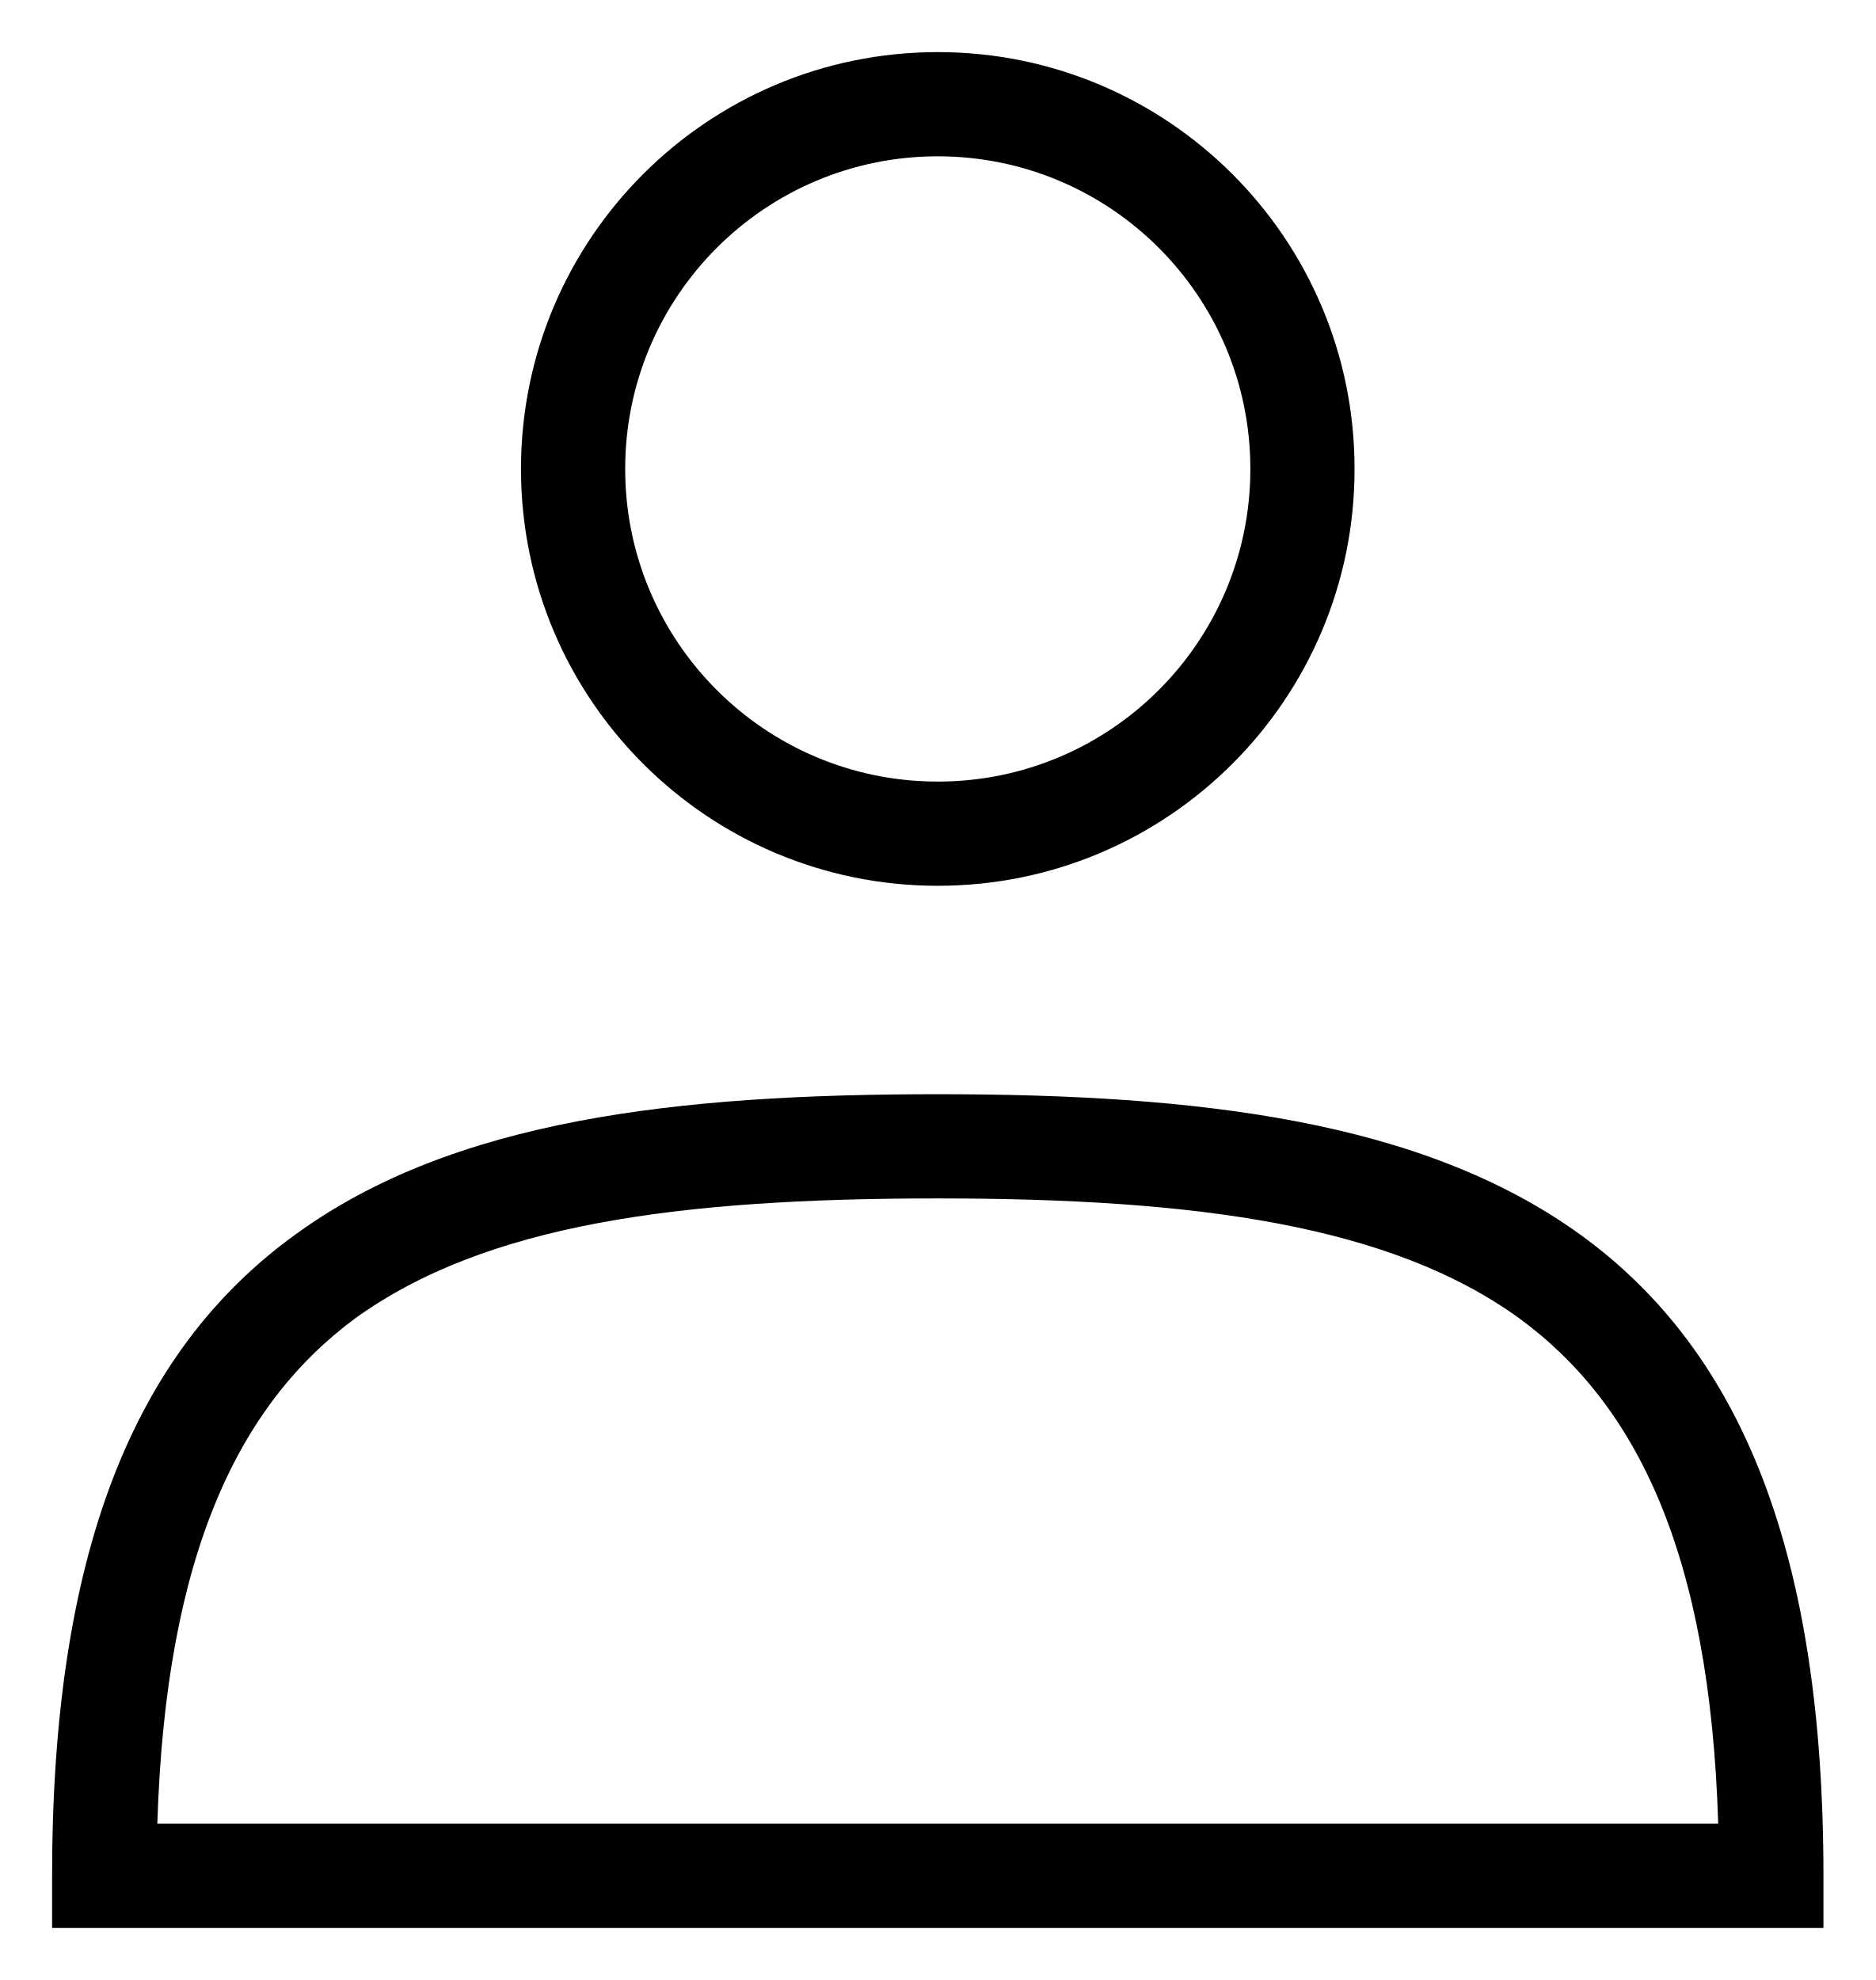
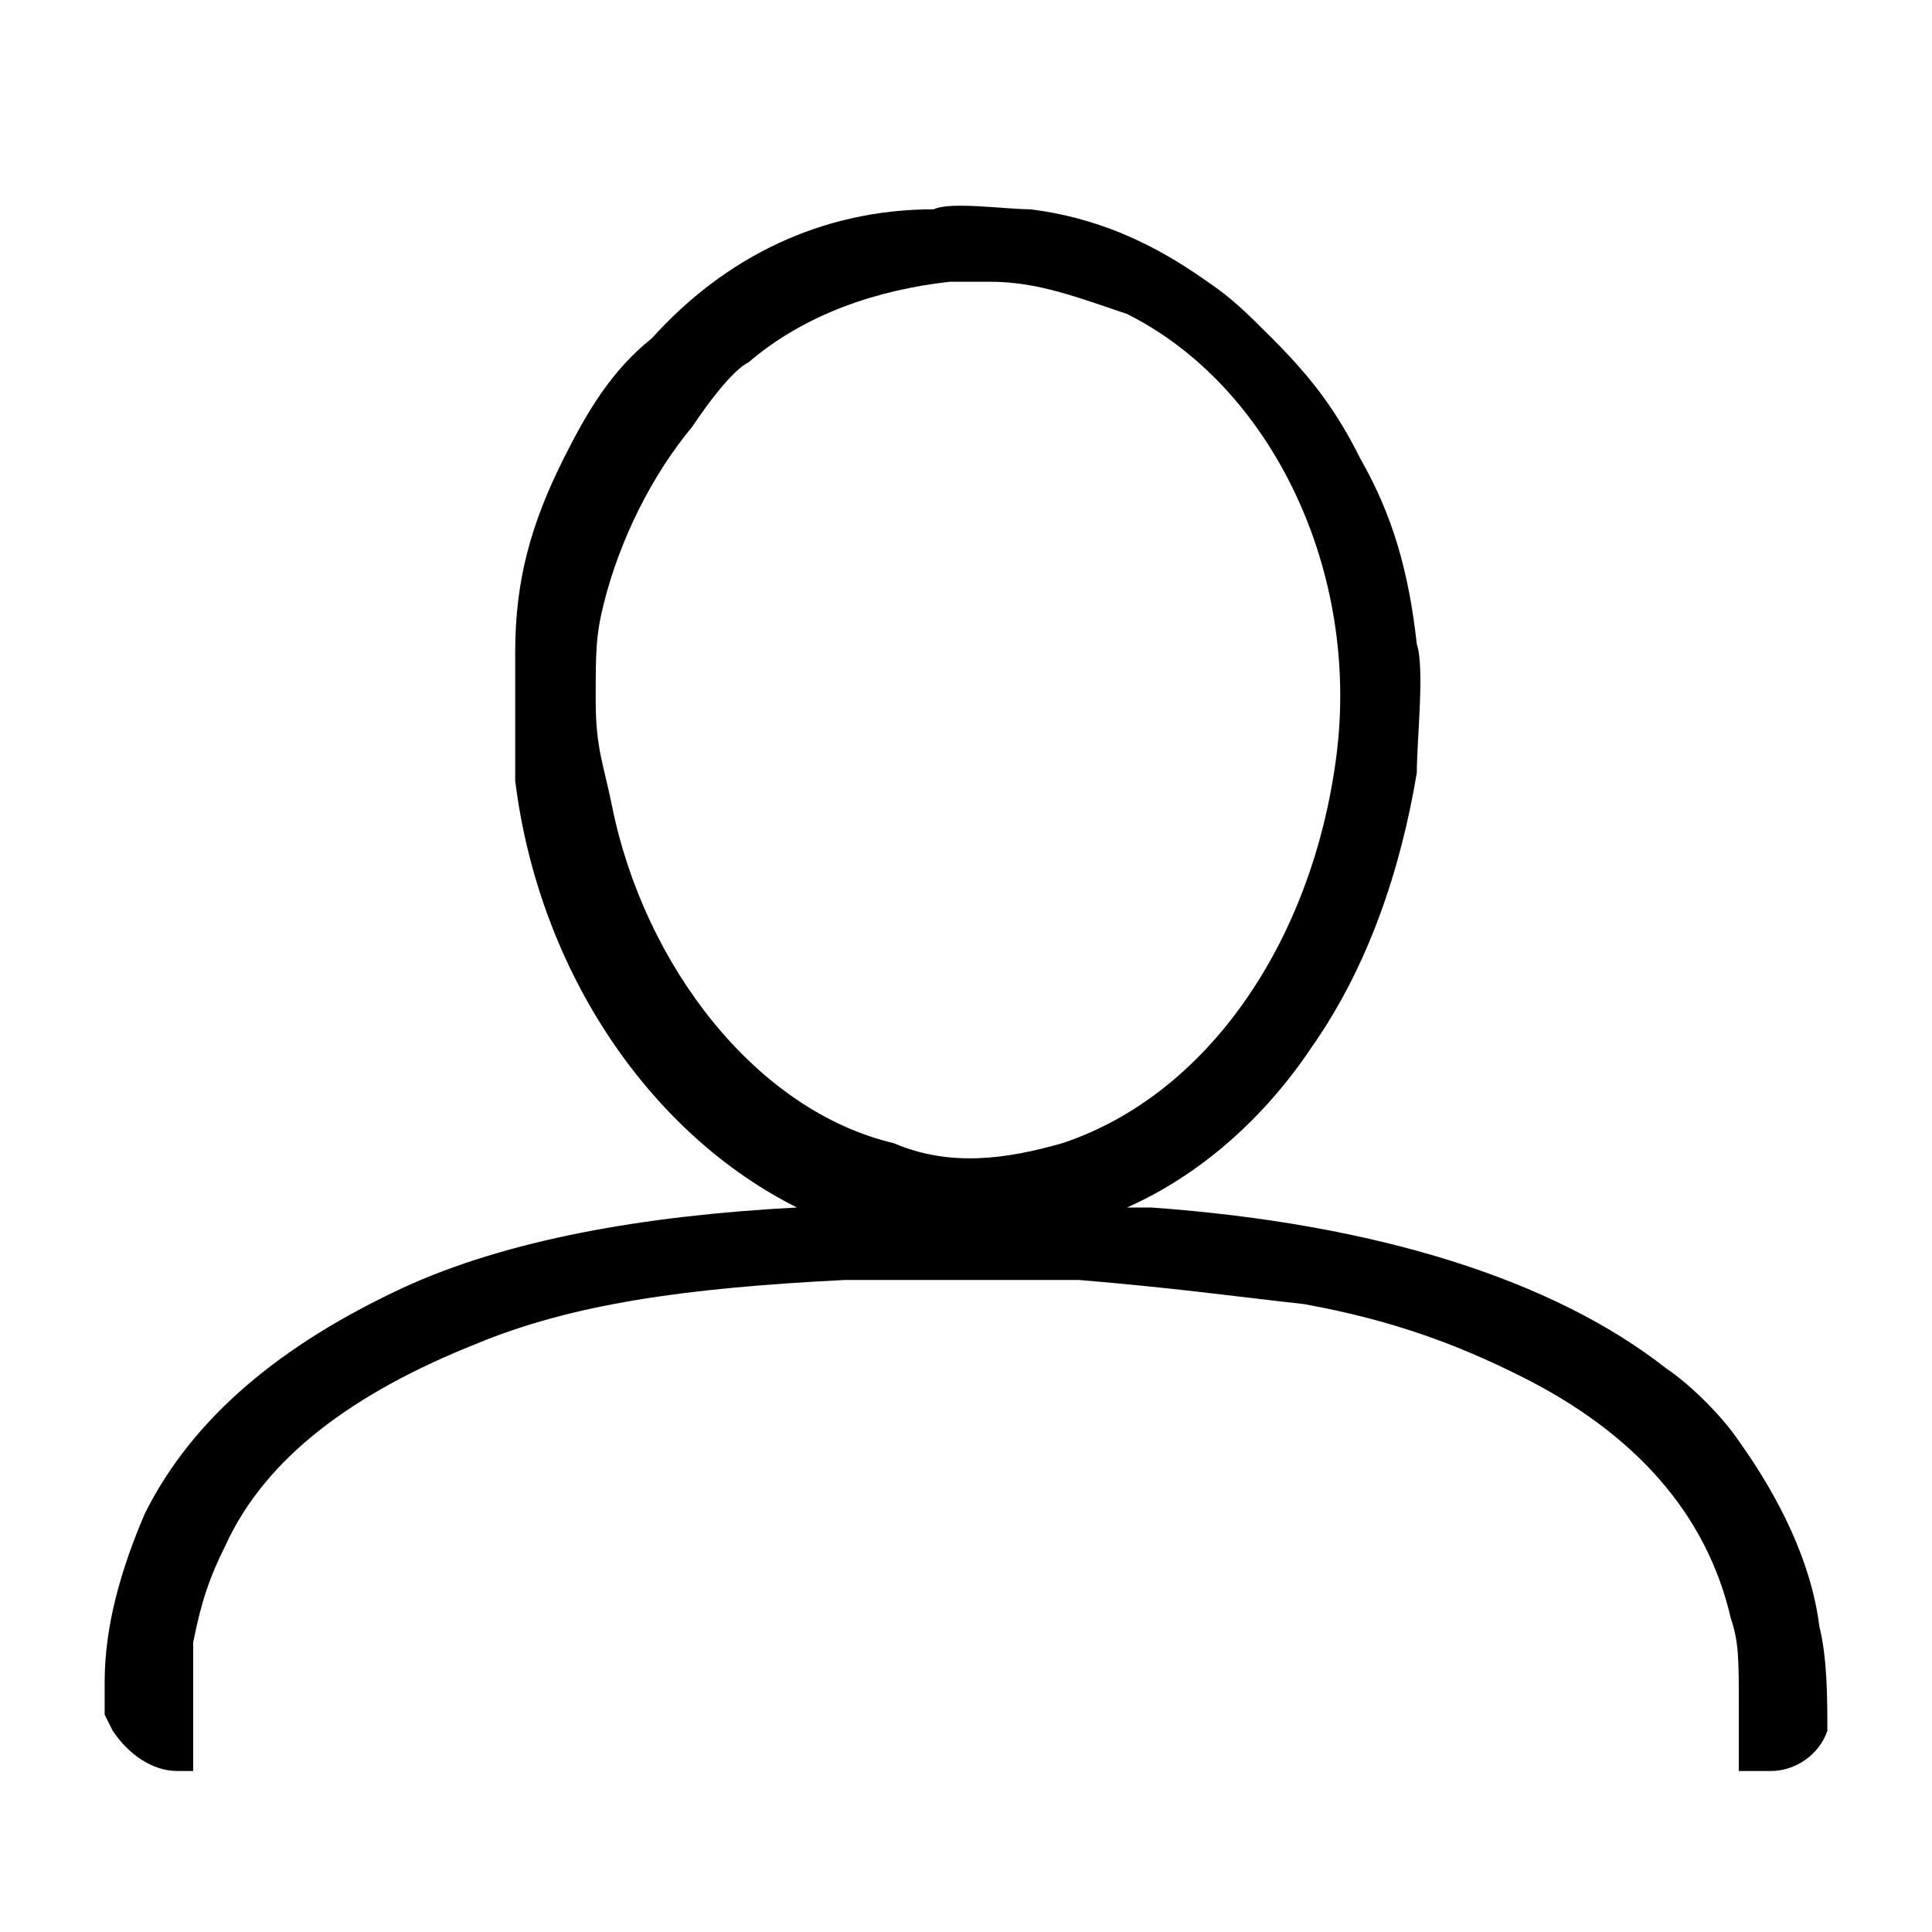
- <svg xmlns="http://www.w3.org/2000/svg" fill="none" class="icon icon-account" viewBox="0 0 18 19">
-   <path fill="currentColor" fill-rule="evenodd" d="M6 4.5a3 3 0 1 1 6 0 3 3 0 0 1-6 0m3-4a4 4 0 1 0 0 8 4 4 0 0 0 0-8m5.58 12.15c1.12.82 1.83 2.24 1.91 4.85H1.51c.08-2.6.79-4.03 1.9-4.85C4.66 11.75 6.5 11.5 9 11.5s4.35.26 5.58 1.15M9 10.5c-2.5 0-4.65.24-6.17 1.35C1.27 12.98.5 14.93.5 18v.5h17V18c0-3.07-.77-5.02-2.33-6.15-1.52-1.1-3.67-1.35-6.17-1.35" clip-rule="evenodd" />
+ <svg xmlns="http://www.w3.org/2000/svg" fill="none" class="icon icon-account" viewBox="0 0 24 24">
+   <path fill="currentColor" fill-rule="evenodd" clip-rule="evenodd" d="M22.6,20.2c-0.1-0.8-0.5-1.6-1-2.3c-0.2-0.3-0.6-0.7-0.9-0.9c-1.4-1.1-3.6-1.8-6.4-2c-0.1,0-0.2,0-0.3,0       c0.9-0.4,1.7-1.1,2.3-2c0.7-1,1.1-2.2,1.3-3.4c0-0.4,0.1-1.3,0-1.6c-0.1-0.9-0.3-1.6-0.7-2.3c-0.3-0.6-0.6-1-1.1-1.5       c-0.3-0.3-0.5-0.5-0.8-0.7c-0.7-0.5-1.4-0.8-2.2-0.9c-0.3,0-1-0.1-1.2,0C10.2,2.6,9,3.2,8.1,4.2C7.6,4.6,7.3,5.1,7,5.7       C6.6,6.5,6.4,7.2,6.4,8.1c0,0.4,0,1.2,0,1.6c0.3,2.4,1.7,4.4,3.5,5.3C8,15.1,6.3,15.4,5,16c-1.5,0.7-2.6,1.6-3.2,2.8       c-0.3,0.7-0.5,1.4-0.5,2.1l0,0.4l0.1,0.2C1.6,21.8,1.9,22,2.2,22h0.2l0-0.8c0-0.5,0-0.6,0-0.8c0.1-0.5,0.2-0.8,0.4-1.2       c0.5-1.1,1.6-1.9,3.1-2.5c1.2-0.5,2.6-0.7,4.6-0.8c0.5,0,2.4,0,2.9,0c1.2,0.1,1.9,0.2,2.8,0.3c1.1,0.2,1.9,0.5,2.7,0.9       c1.4,0.7,2.3,1.7,2.6,3c0.1,0.3,0.1,0.5,0.1,1.1l0,0.8l0.4,0c0.3,0,0.6-0.2,0.7-0.5C22.7,21.1,22.7,20.6,22.6,20.2z M12,3.5       c0,0,0.2,0,0.3,0c0.6,0,1.1,0.2,1.7,0.4c1.8,0.9,2.9,3.2,2.6,5.5c-0.3,2.3-1.6,4.2-3.4,4.8c-0.7,0.2-1.4,0.3-2.1,0       C9.4,13.8,8,12,7.6,10C7.5,9.5,7.4,9.3,7.4,8.7c0-0.6,0-0.8,0.1-1.2c0.2-0.8,0.6-1.6,1.1-2.2C8.8,5,9.1,4.6,9.3,4.5       c0.7-0.6,1.6-0.9,2.5-1C11.9,3.5,12,3.5,12,3.5C12,3.5,12,3.5,12,3.5z" />
</svg>
